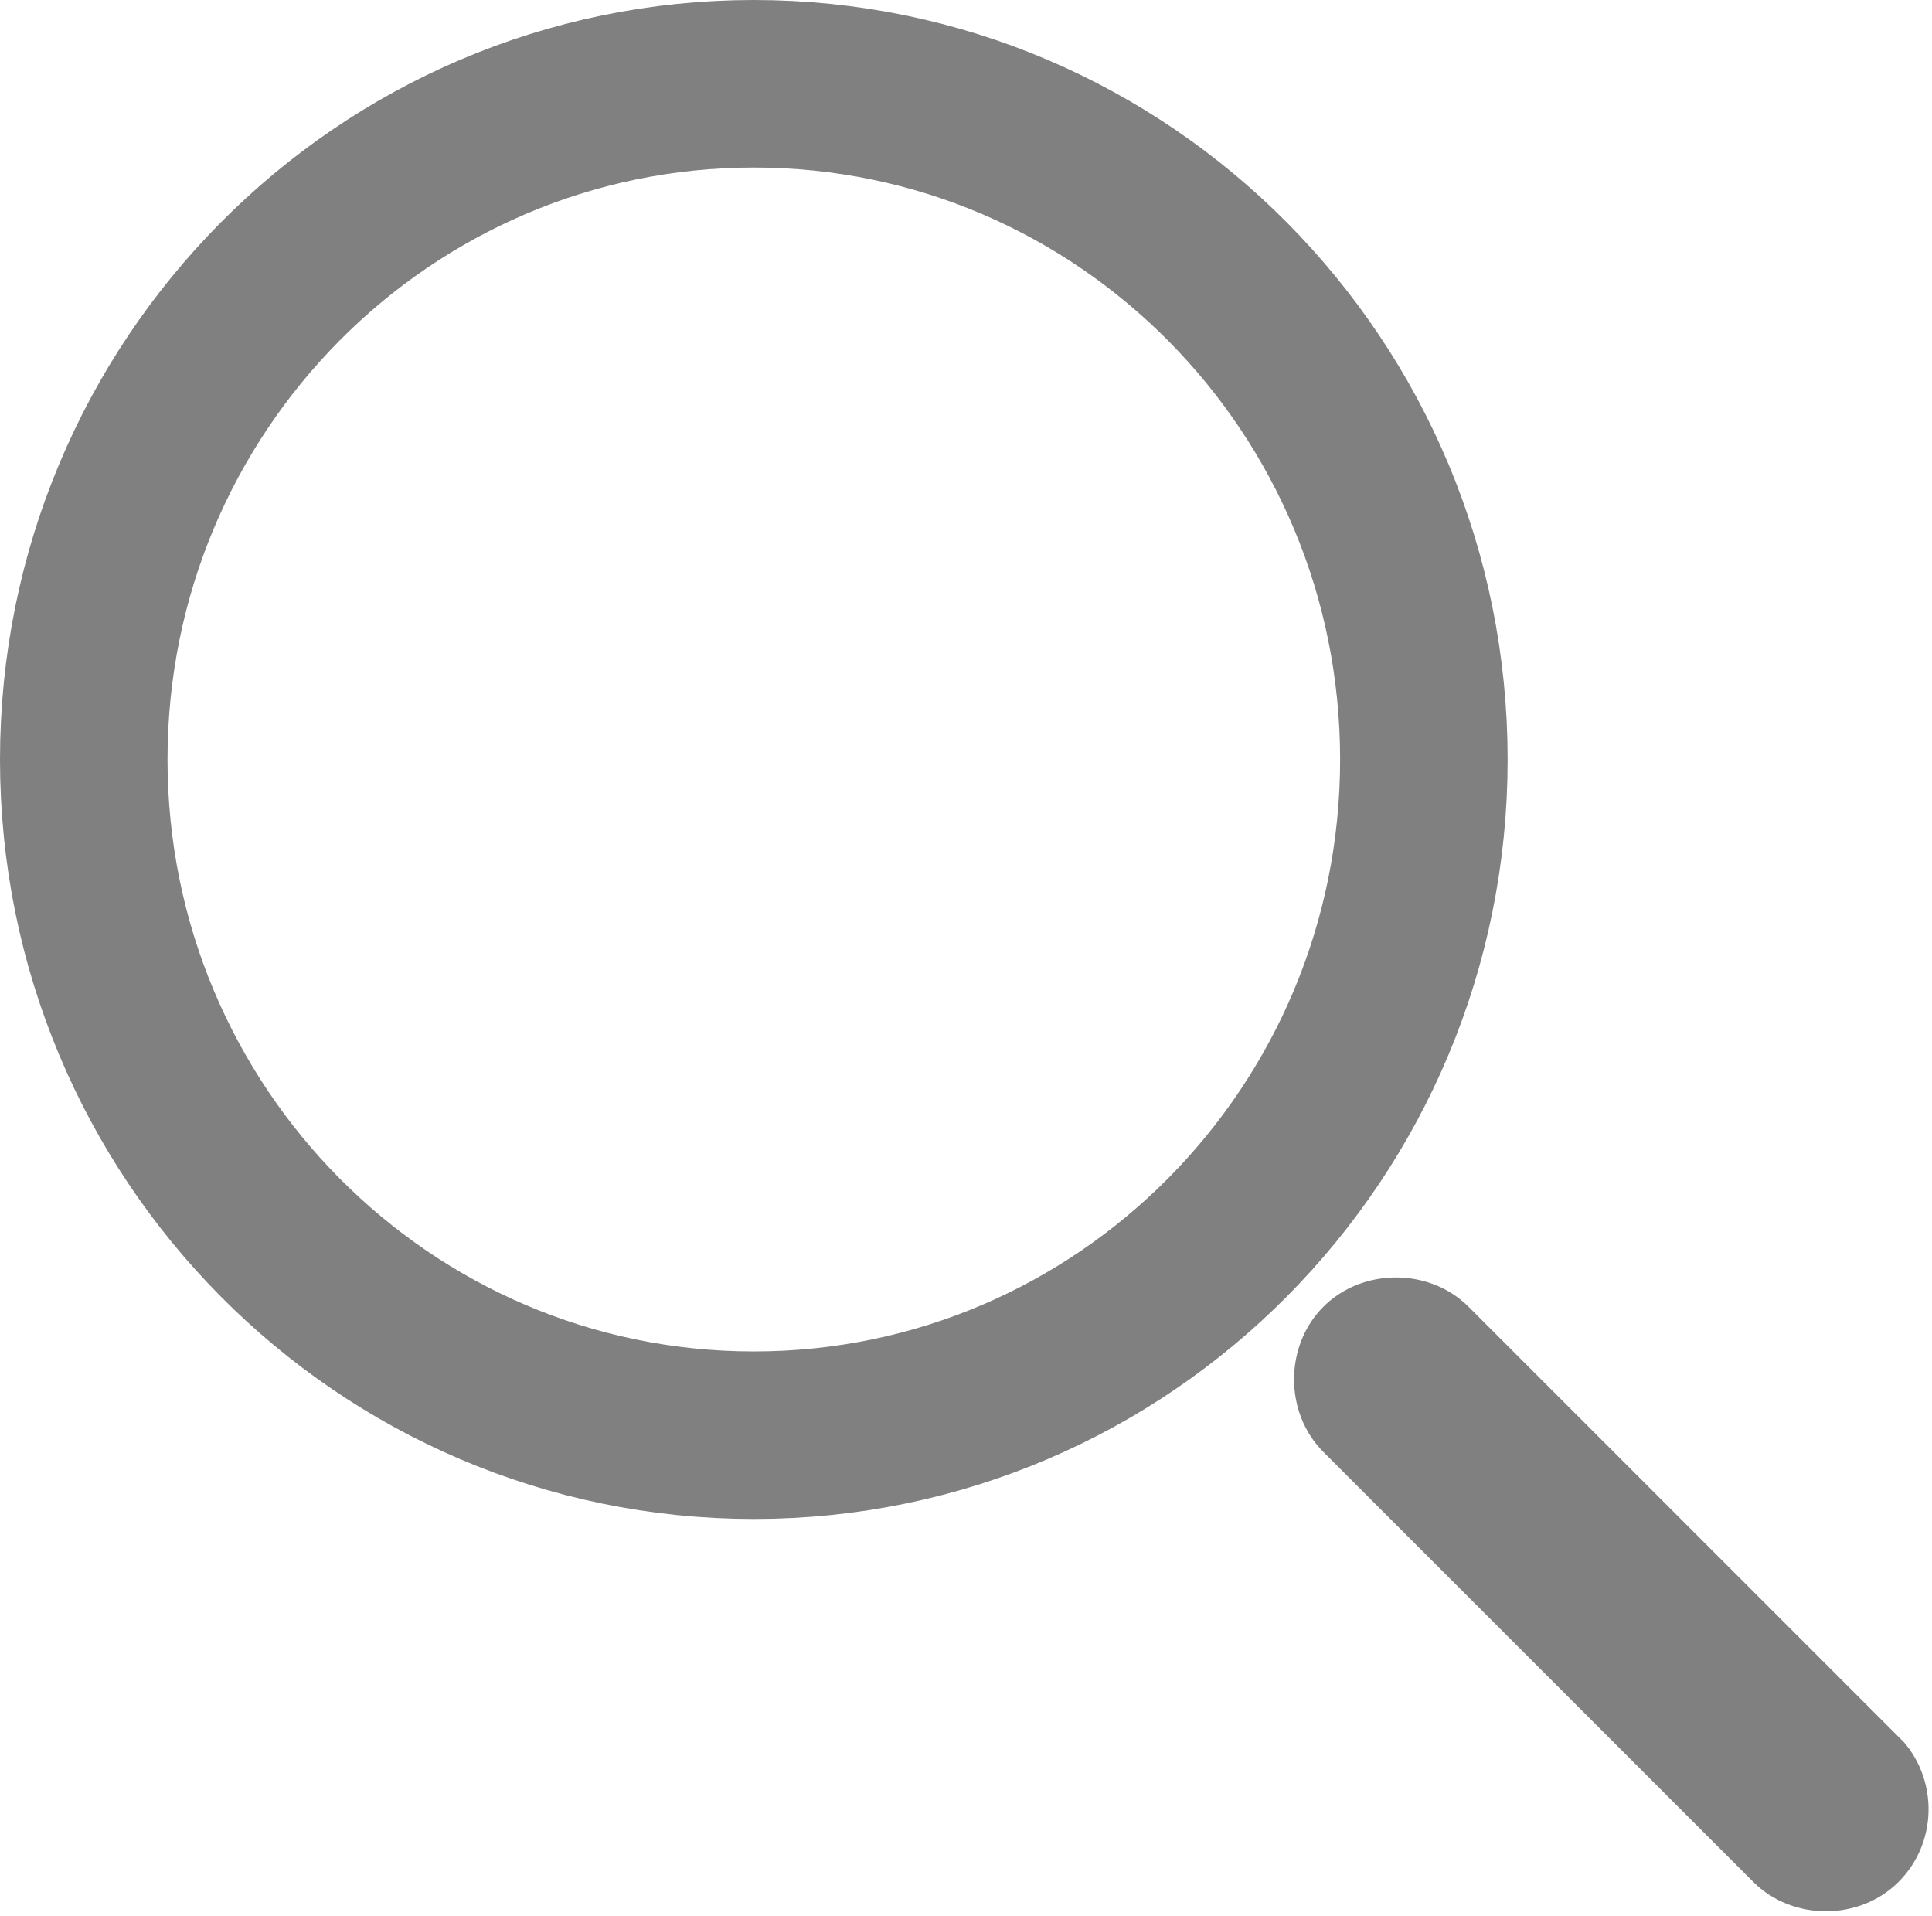
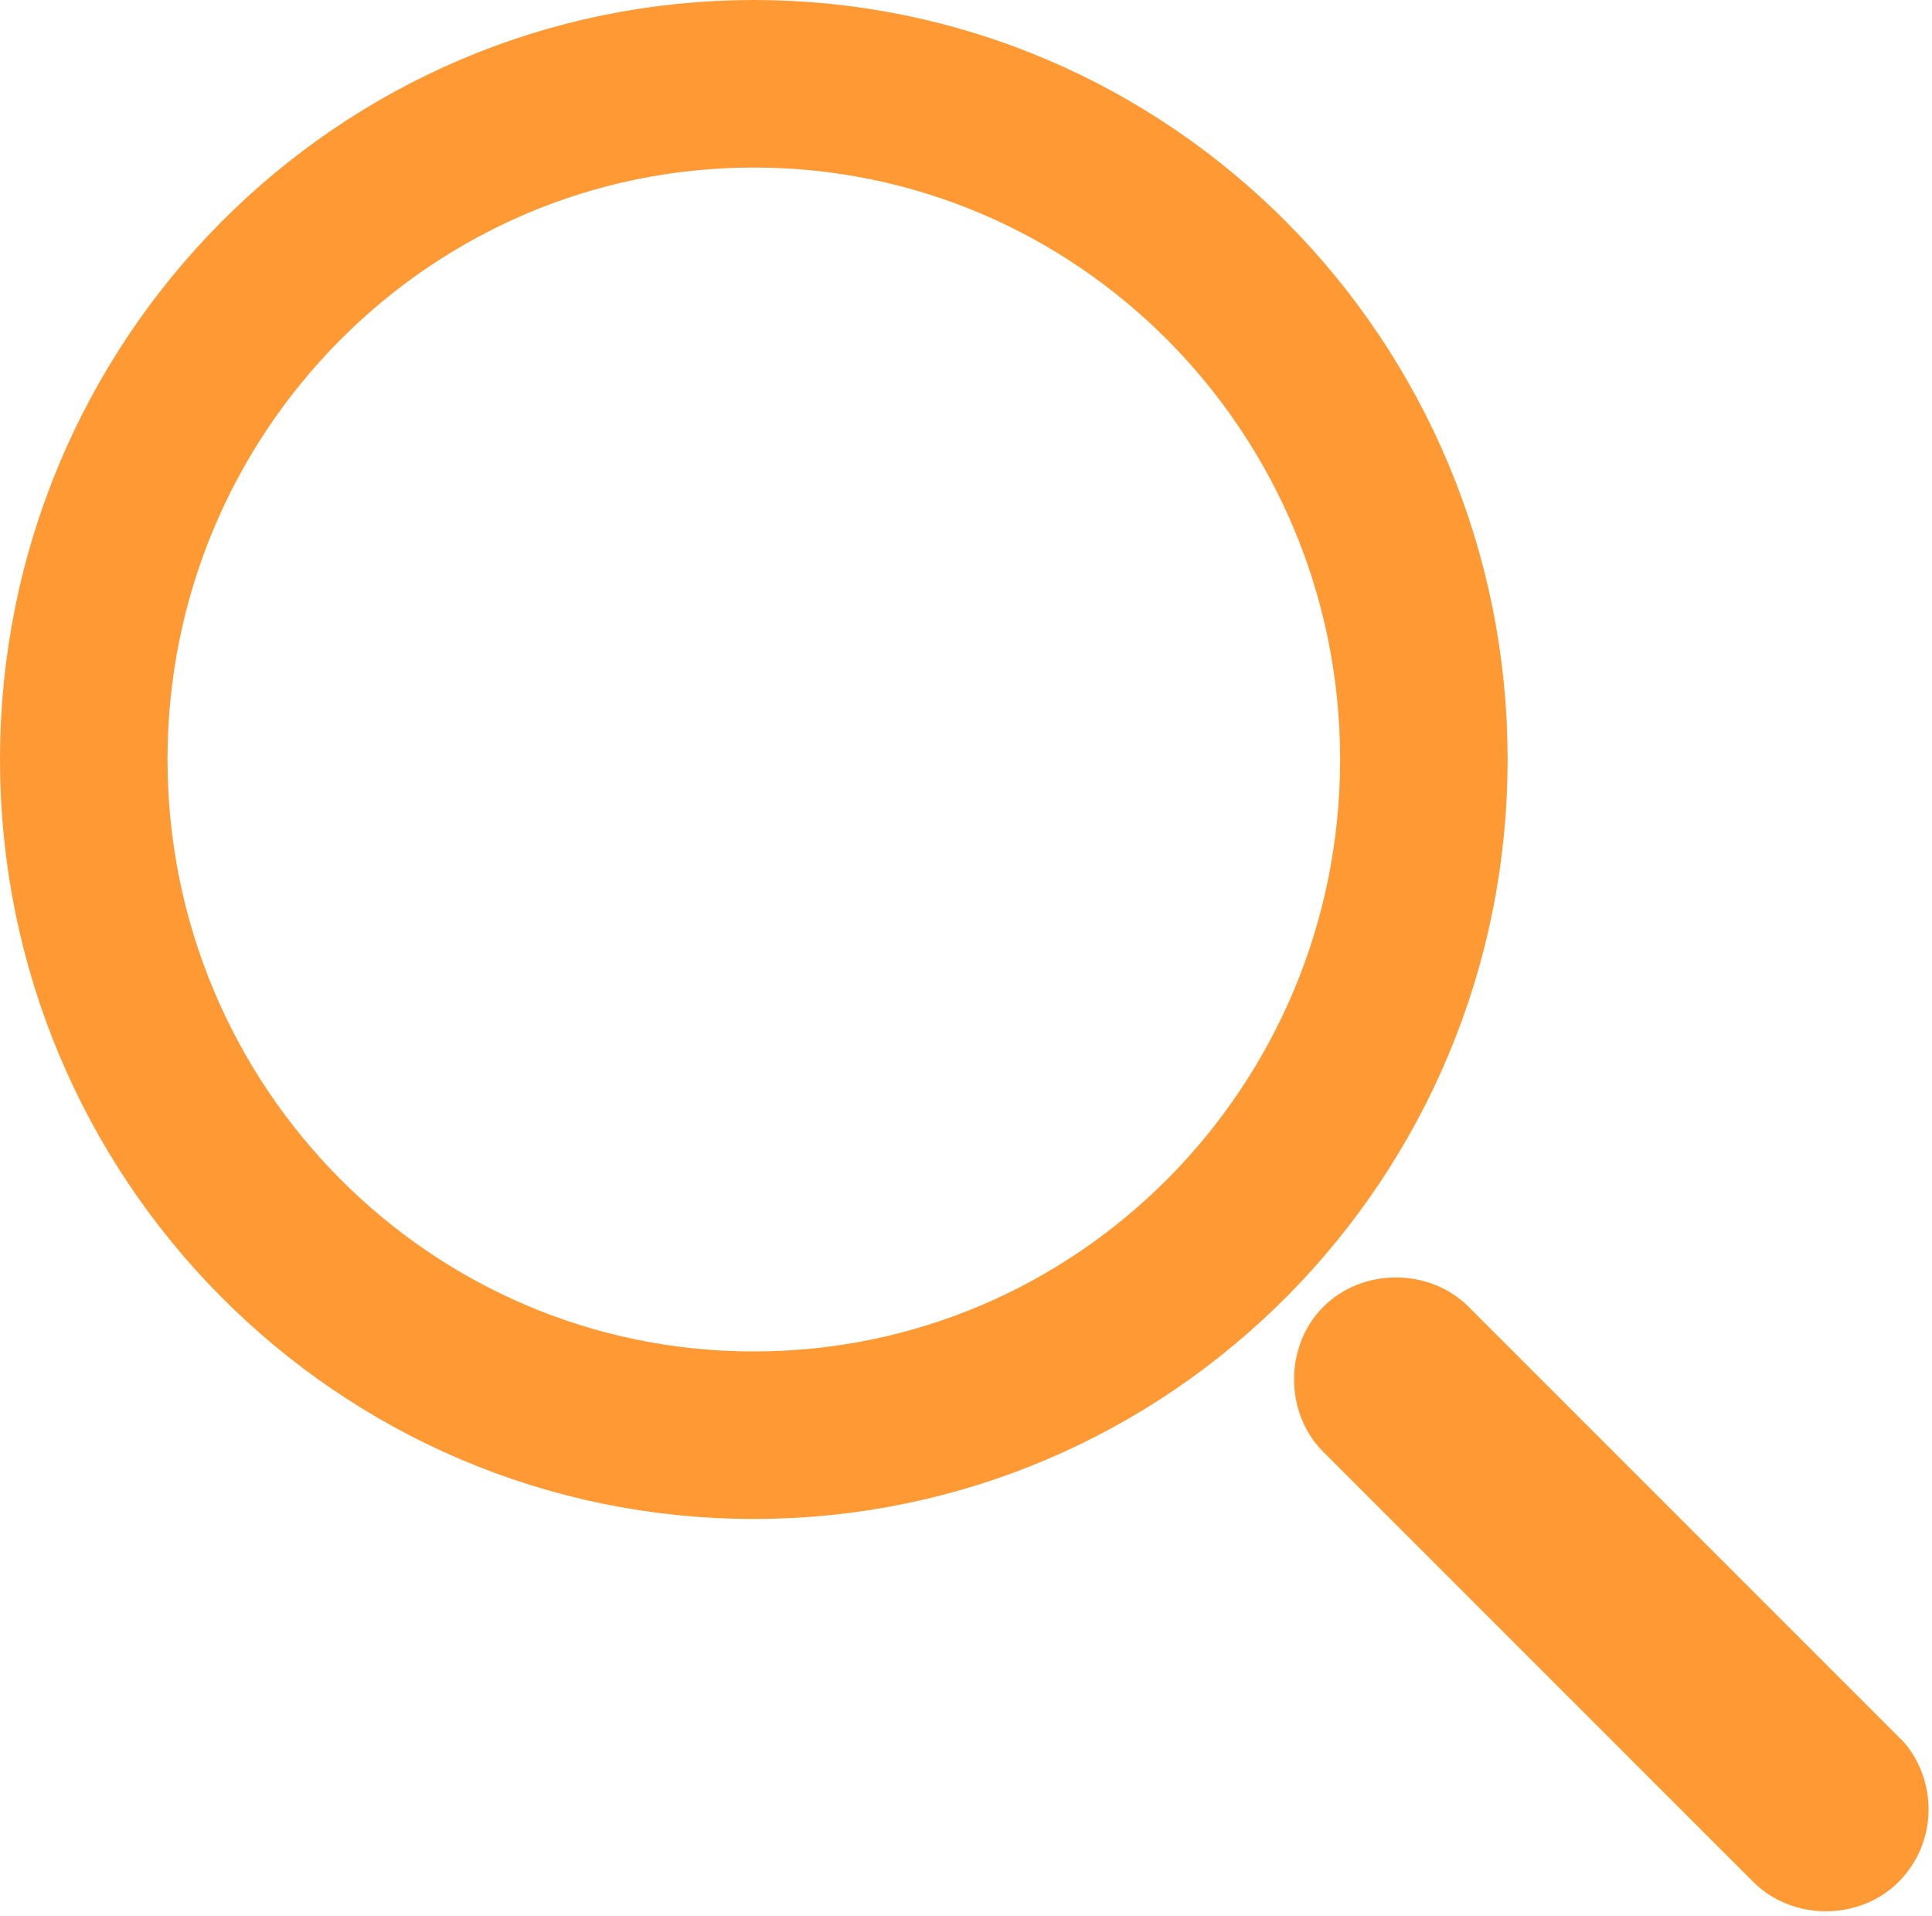
<svg xmlns="http://www.w3.org/2000/svg" version="1.1" x="0px" y="0px" width="34.6px" height="34.3px" viewBox="0 0 34.6 34.3" style="overflow:visible;enable-background:new 0 0 34.6 34.3;" xml:space="preserve">
  <style type="text/css">
- 	.st0{fill:none;stroke:#808080;stroke-width:3;stroke-miterlimit:10;}
- 	.st1{fill:#808080;}
+ 	.st0{fill:none;stroke:#ff9933;stroke-width:3;stroke-miterlimit:10;}
+ 	.st1{fill:#ff9933;}
</style>
  <defs>
</defs>
  <g>
    <ellipse class="st0" cx="13.5" cy="13.6" rx="12" ry="12.1" />
    <path class="st1" d="M34,33.7L34,33.7c-0.7,0.7-1.9,0.7-2.6,0L23.7,26c-0.7-0.7-0.7-1.9,0-2.6l0,0c0.7-0.7,1.9-0.7,2.6,0l7.8,7.8   C34.7,31.9,34.7,33,34,33.7z" />
  </g>
</svg>
